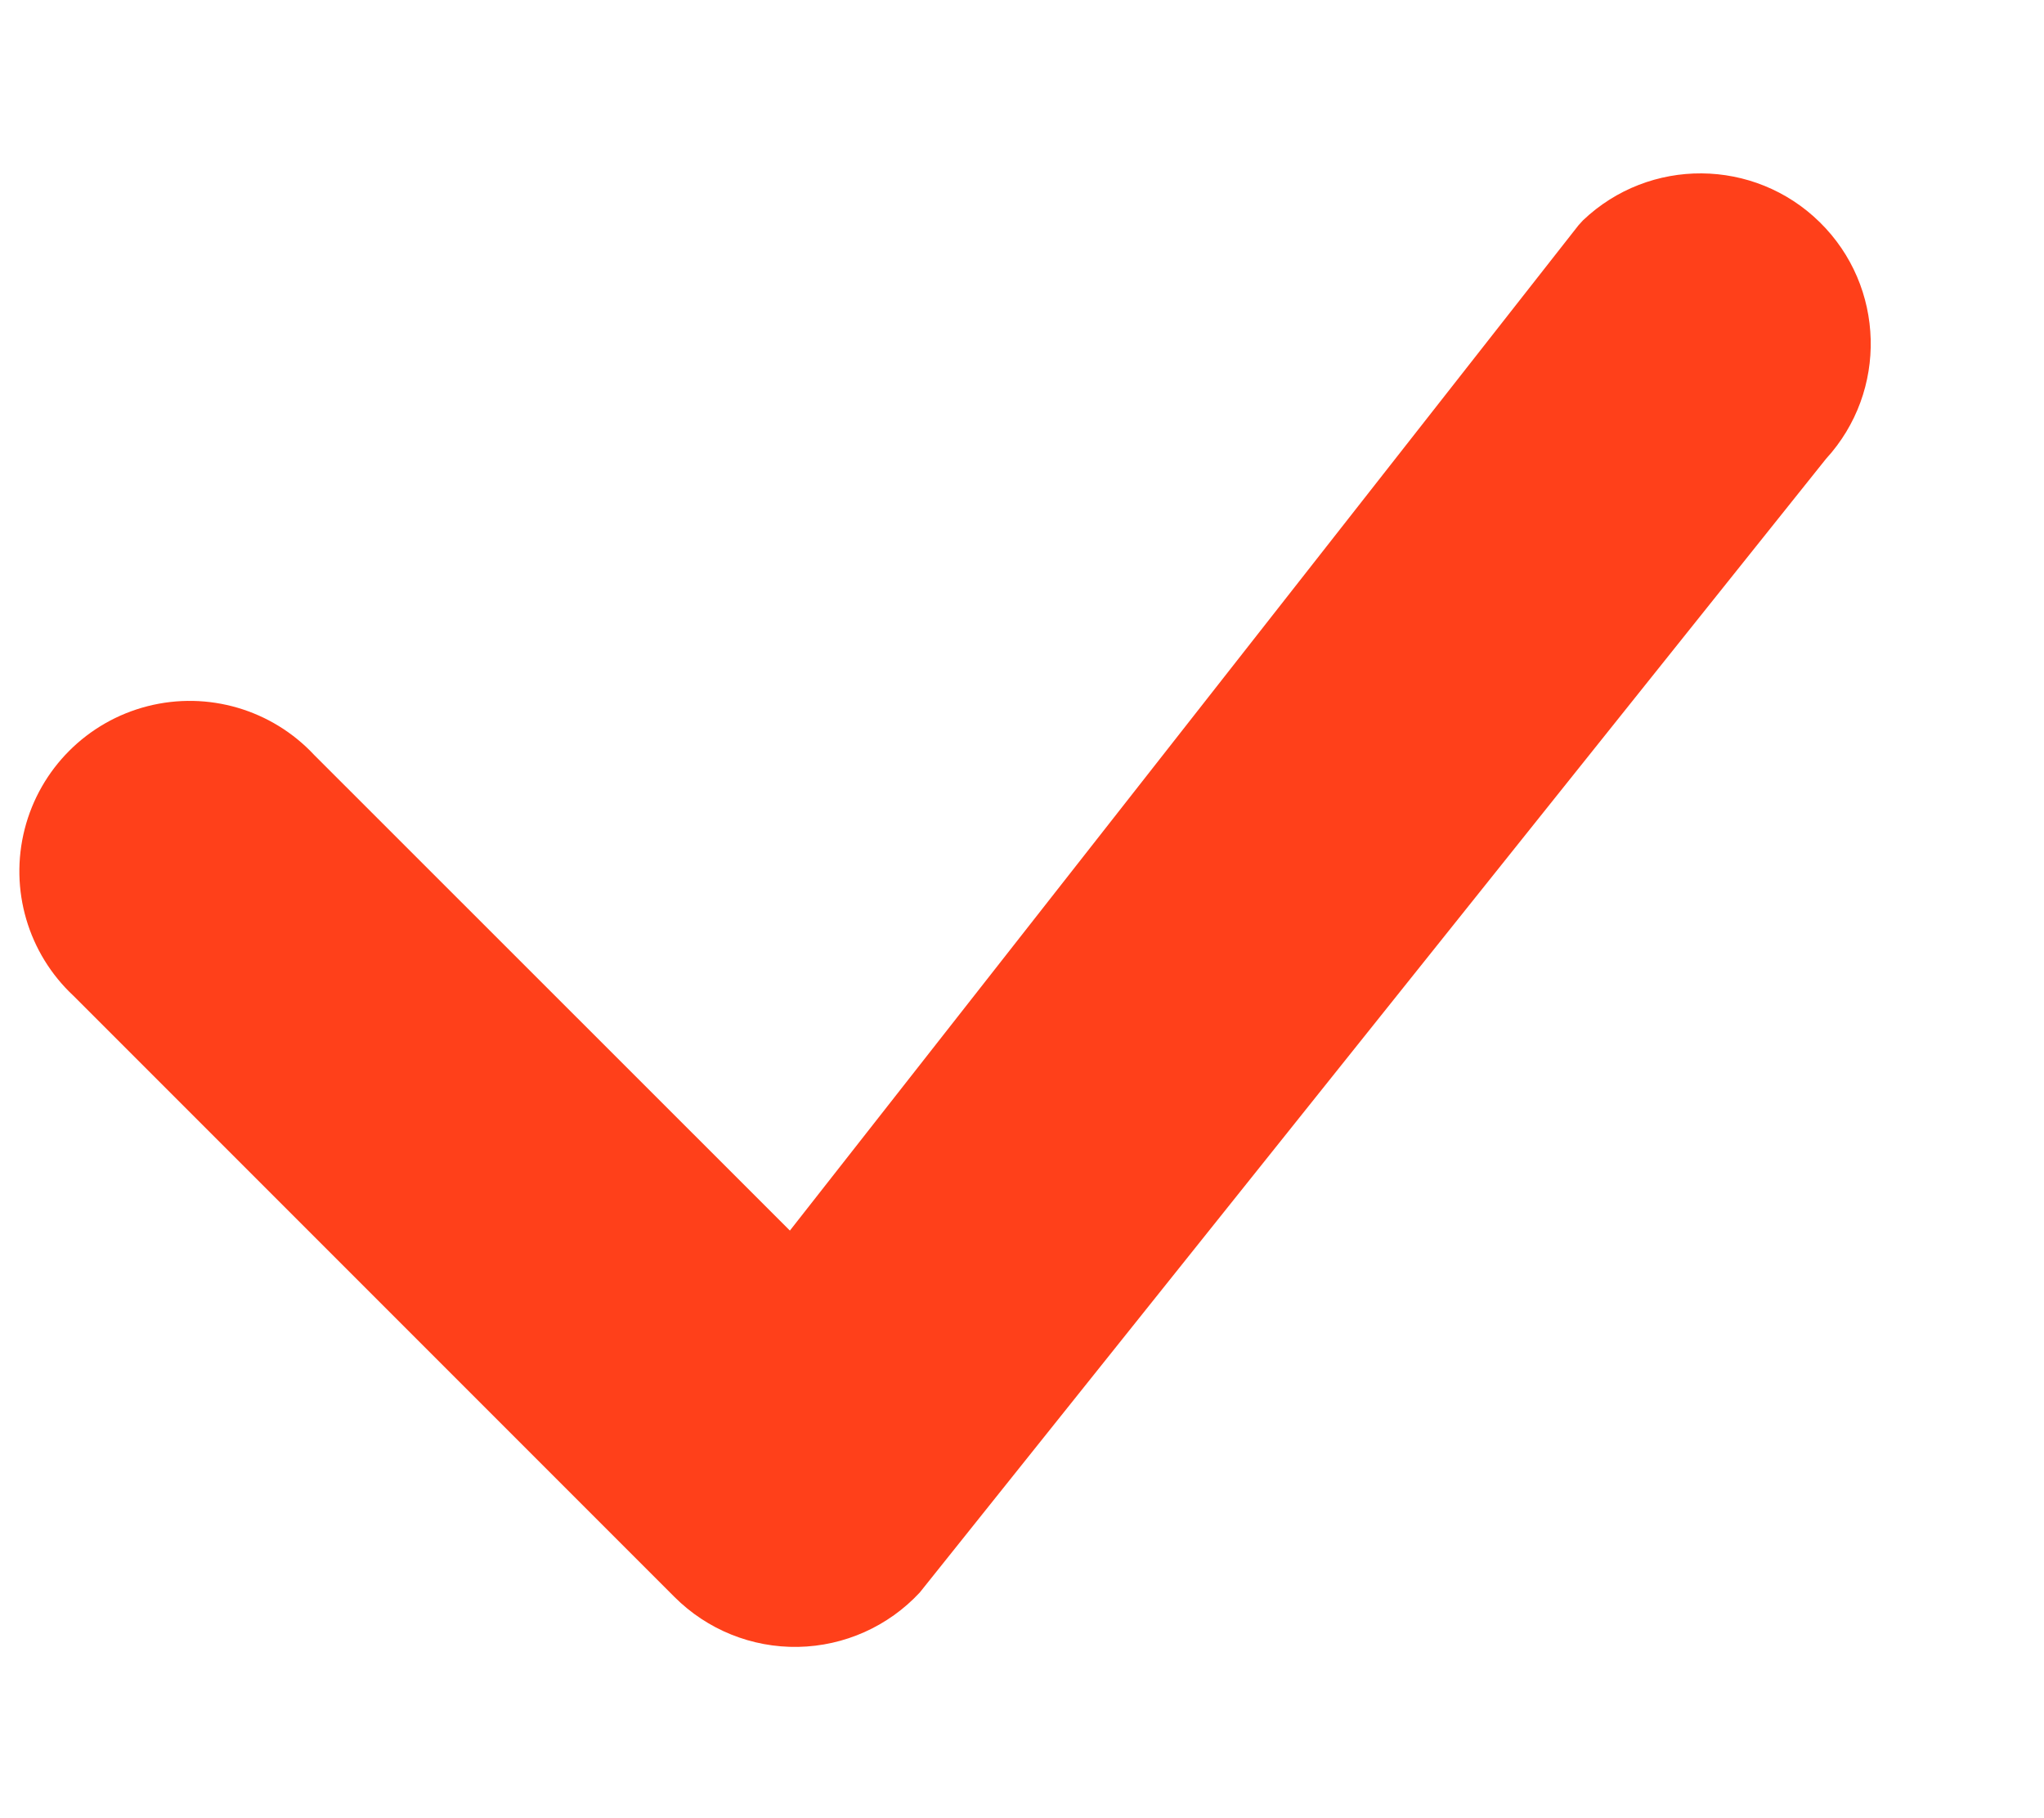
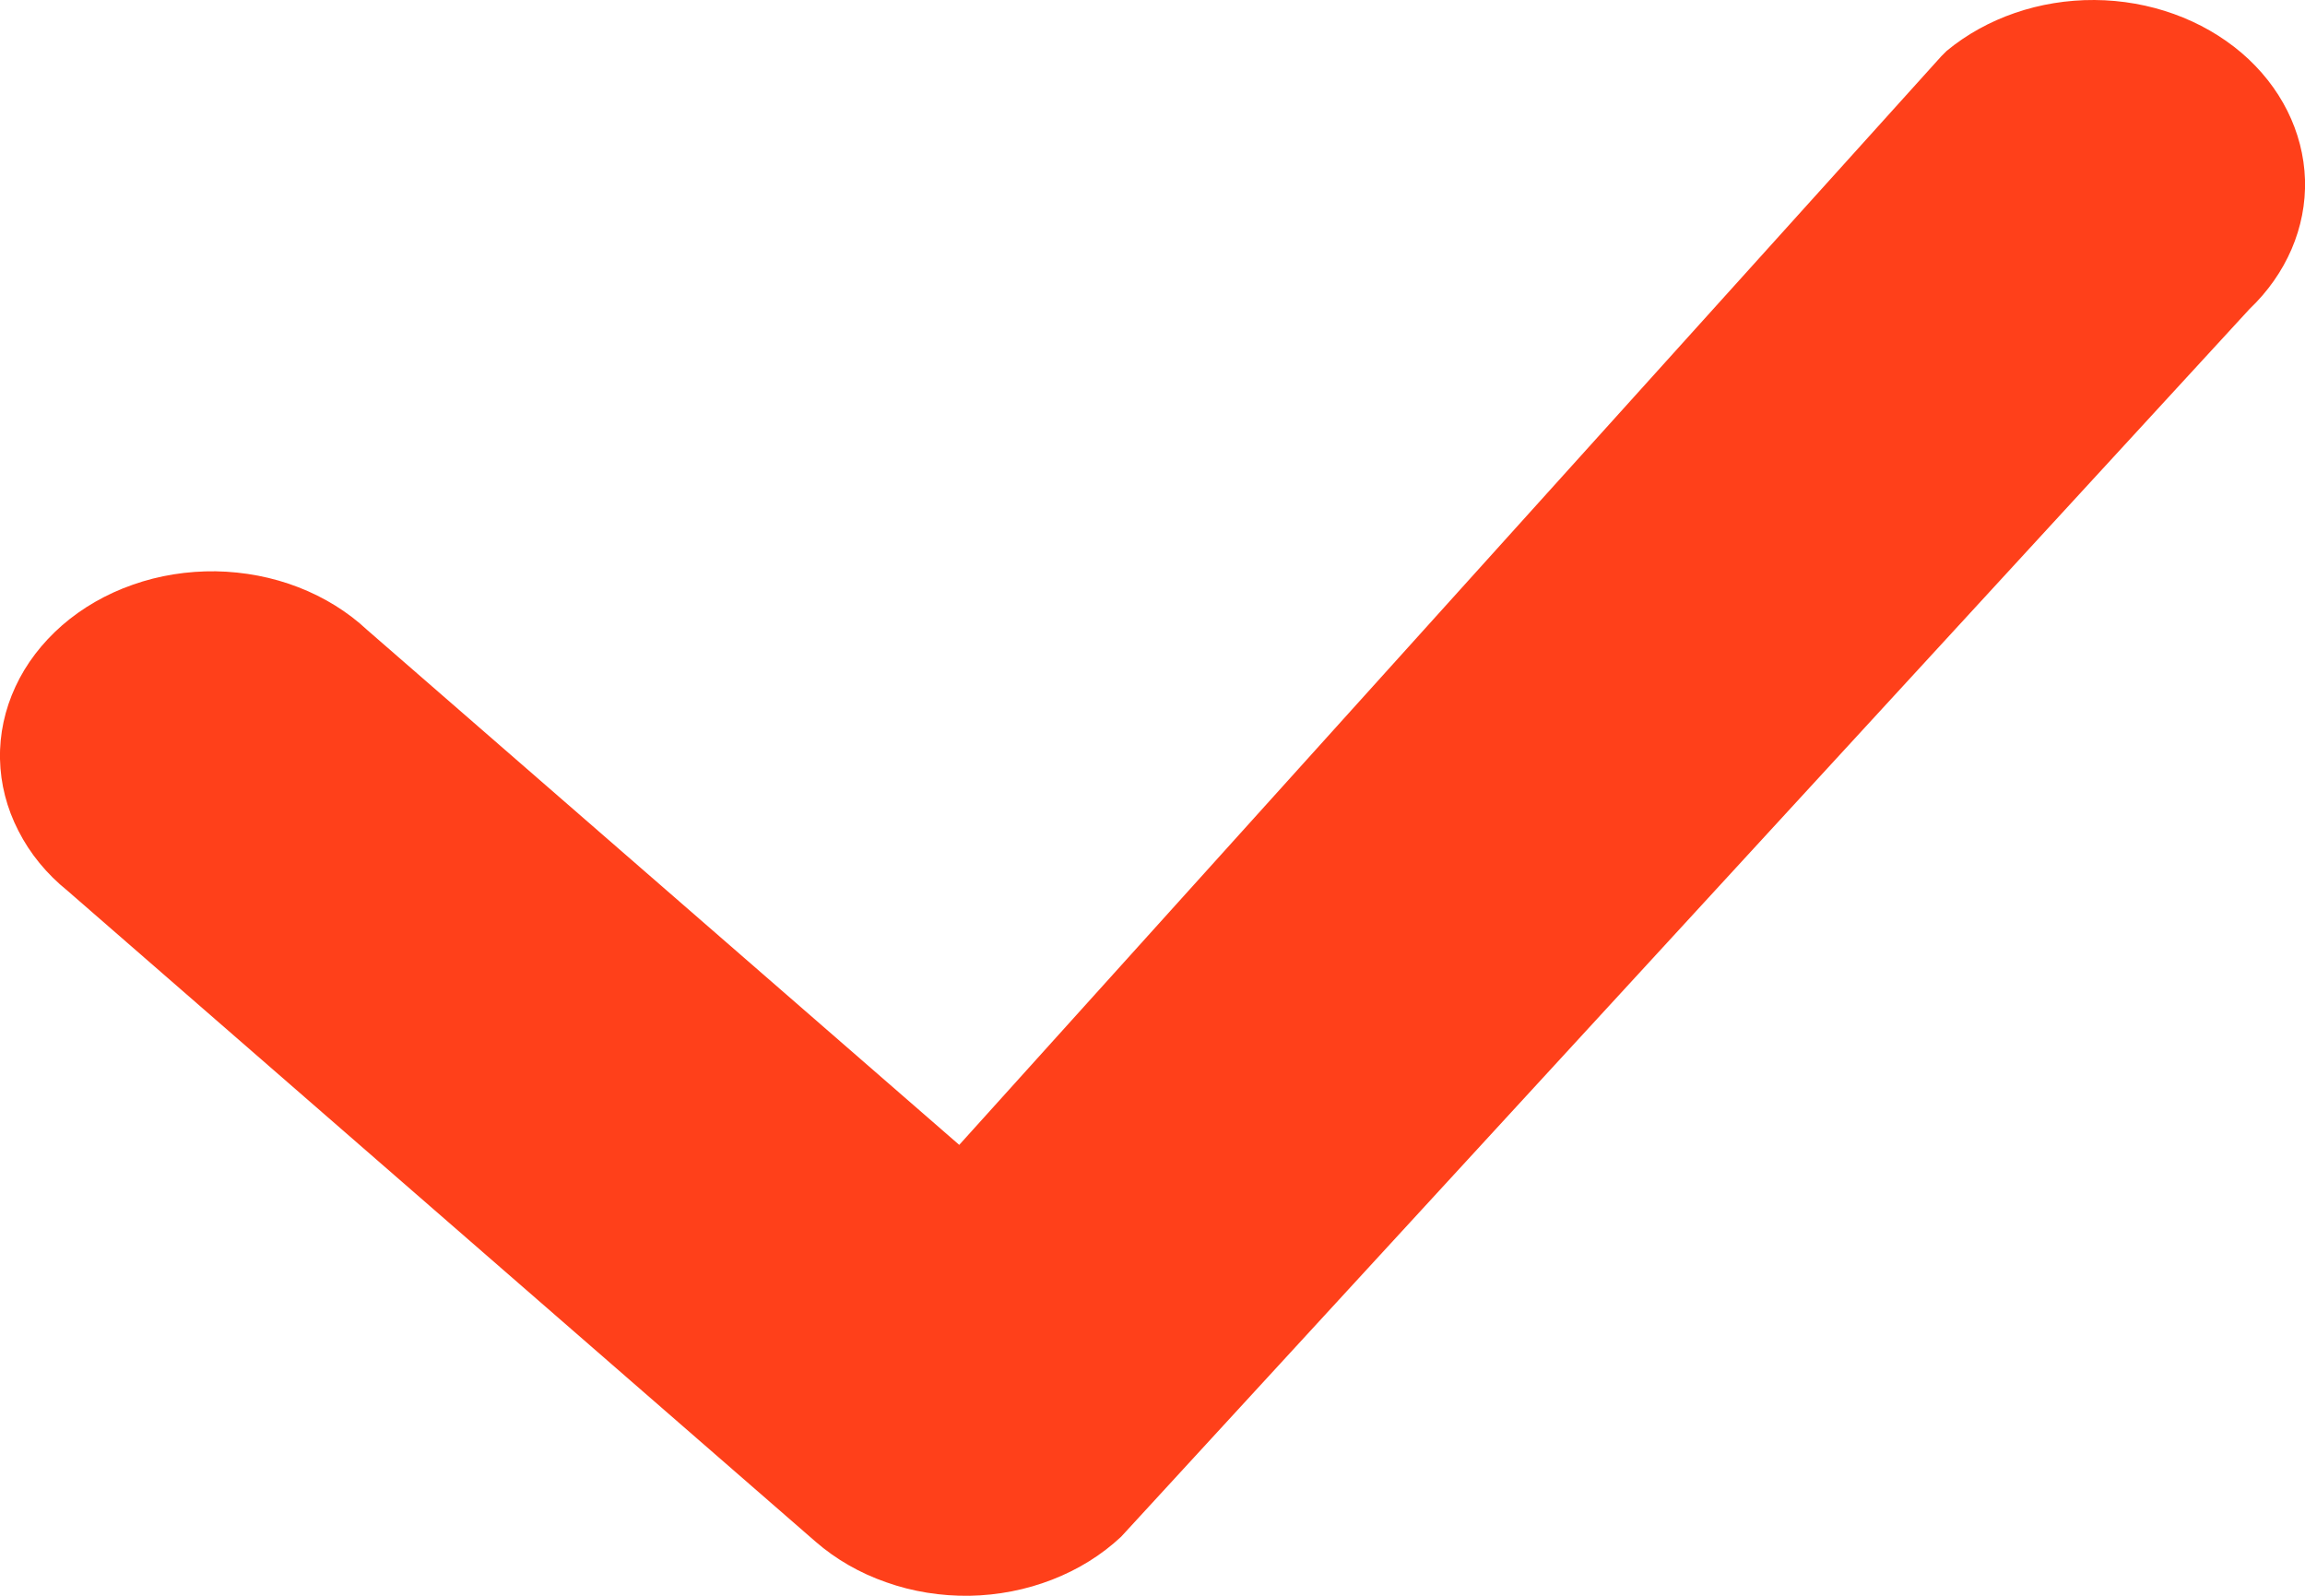
- <svg xmlns="http://www.w3.org/2000/svg" width="9" height="8" fill="none">
-   <path fill="#FF401A" d="M6.97.97a.75.75 0 0 1 1.07 1.05L4.05 7.01a.75.75 0 0 1-1.08.02L.324 4.384a.75.75 0 1 1 1.06-1.06l2.094 2.093L6.95.992 6.97.97Z" />
+ <svg xmlns="http://www.w3.org/2000/svg" width="13" height="9" viewBox="0 0 13 9" fill="none">
+   <path d="M10.979 0.287C11.204 0.101 11.503 -0.002 11.813 2.98247e-05C12.123 0.002 12.42 0.109 12.642 0.298C12.863 0.487 12.991 0.743 13 1.013C13.008 1.283 12.895 1.545 12.686 1.744L6.323 8.667C6.213 8.77 6.081 8.852 5.934 8.909C5.788 8.966 5.629 8.997 5.468 9C5.307 9.002 5.148 8.977 4.999 8.924C4.849 8.872 4.714 8.794 4.6 8.695L0.381 5.024C0.263 4.929 0.169 4.814 0.104 4.686C0.038 4.558 0.003 4.421 0 4.281C-0.003 4.141 0.027 4.002 0.087 3.873C0.147 3.743 0.237 3.626 0.35 3.527C0.464 3.428 0.599 3.35 0.748 3.298C0.897 3.245 1.057 3.22 1.217 3.222C1.378 3.225 1.536 3.255 1.683 3.312C1.83 3.369 1.962 3.451 2.071 3.553L5.41 6.457L10.949 0.317L10.979 0.287Z" fill="#FF401A" />
</svg>
